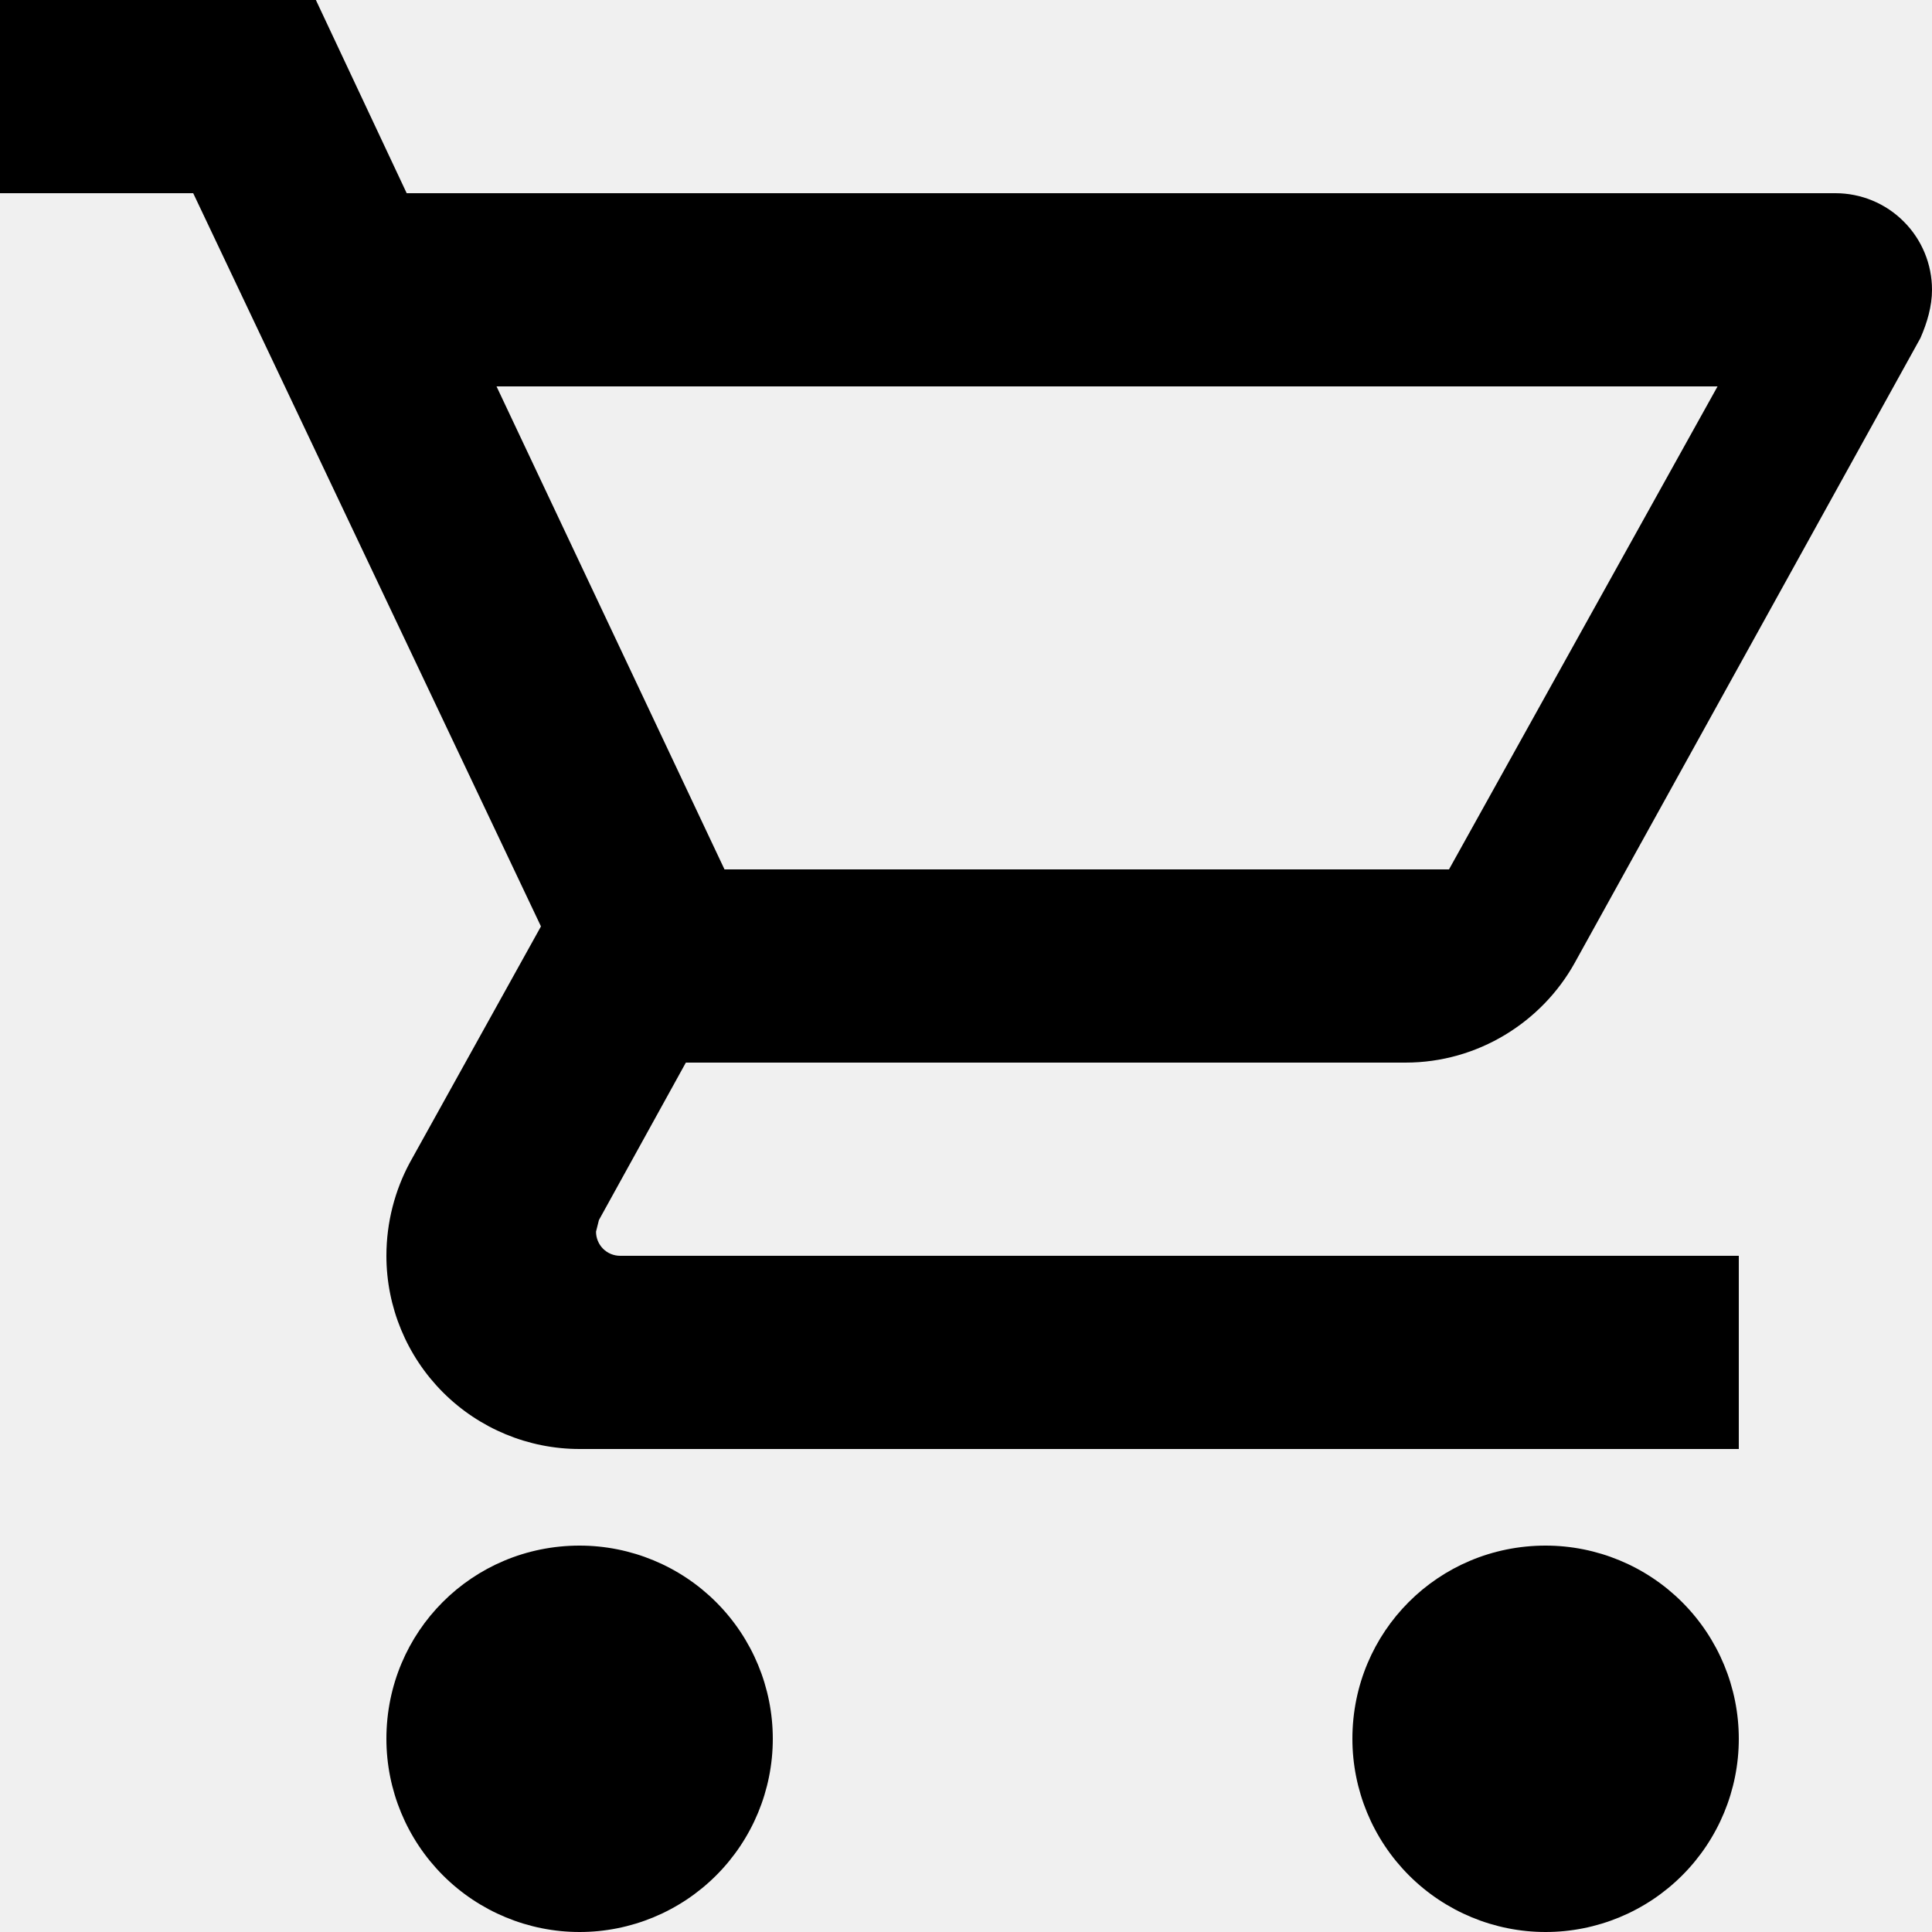
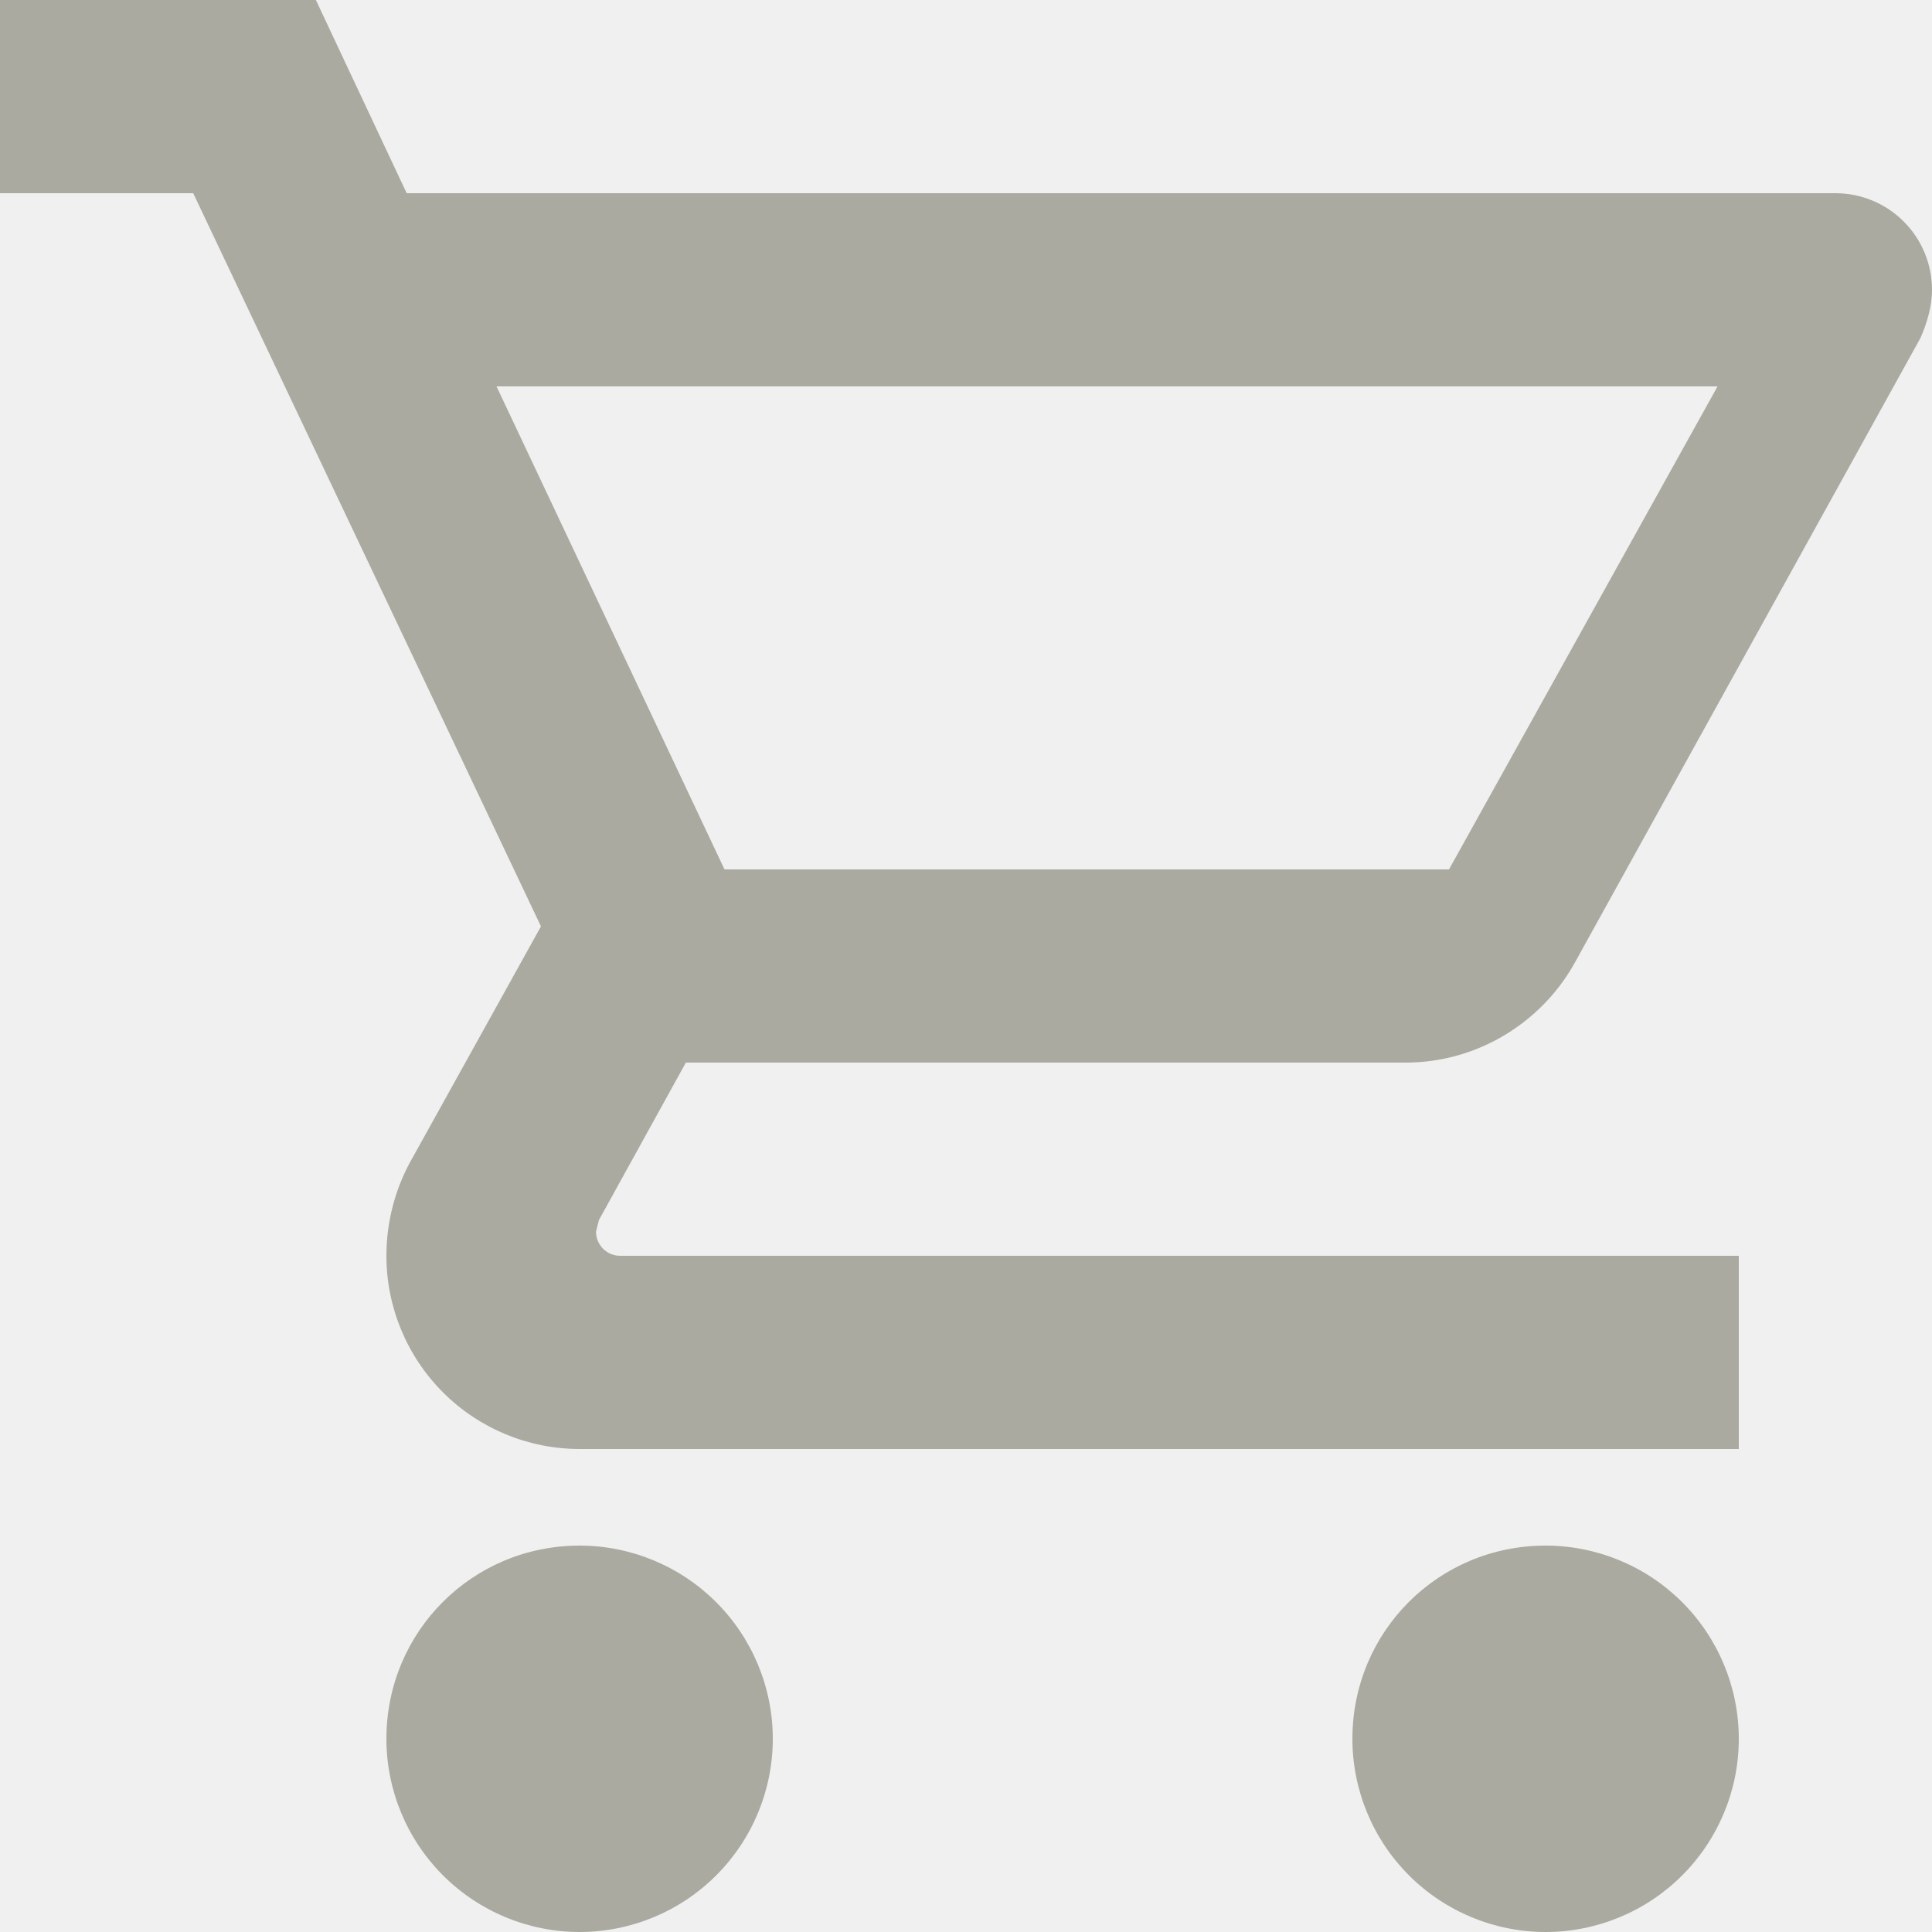
- <svg xmlns="http://www.w3.org/2000/svg" width="20" height="20" viewBox="0 0 20 20" fill="none">
+ <svg xmlns="http://www.w3.org/2000/svg" width="20" height="20" viewBox="0 0 20 20">
  <g clip-path="url(#clip0_12_2)">
-     <path d="M16 16C16.53 16 17.039 16.211 17.414 16.586C17.789 16.961 18 17.47 18 18C18 18.53 17.789 19.039 17.414 19.414C17.039 19.789 16.53 20 16 20C15.47 20 14.961 19.789 14.586 19.414C14.211 19.039 14 18.53 14 18C14 16.89 14.89 16 16 16ZM0 0H3.27L4.21 2H19C19.265 2 19.52 2.105 19.707 2.293C19.895 2.48 20 2.735 20 3C20 3.17 19.95 3.34 19.88 3.5L16.3 9.97C15.96 10.58 15.3 11 14.55 11H7.1L6.2 12.63L6.17 12.75C6.17 12.816 6.196 12.88 6.243 12.927C6.29 12.974 6.354 13 6.42 13H18V15H6C5.47 15 4.961 14.789 4.586 14.414C4.211 14.039 4 13.53 4 13C4 12.65 4.09 12.32 4.24 12.04L5.6 9.59L2 2H0V0ZM6 16C6.53 16 7.039 16.211 7.414 16.586C7.789 16.961 8 17.47 8 18C8 18.53 7.789 19.039 7.414 19.414C7.039 19.789 6.53 20 6 20C5.47 20 4.961 19.789 4.586 19.414C4.211 19.039 4 18.53 4 18C4 16.89 4.89 16 6 16ZM15 9L17.78 4H5.14L7.5 9H15Z" fill="black" />
+     <path d="M16 16C16.53 16 17.039 16.211 17.414 16.586C17.789 16.961 18 17.47 18 18C18 18.53 17.789 19.039 17.414 19.414C17.039 19.789 16.53 20 16 20C15.47 20 14.961 19.789 14.586 19.414C14.211 19.039 14 18.53 14 18C14 16.89 14.89 16 16 16ZM0 0H3.27L4.21 2H19C19.265 2 19.52 2.105 19.707 2.293C19.895 2.48 20 2.735 20 3C20 3.17 19.95 3.34 19.88 3.5L16.3 9.97C15.96 10.58 15.3 11 14.55 11H7.1L6.2 12.63L6.17 12.75C6.17 12.816 6.196 12.88 6.243 12.927C6.29 12.974 6.354 13 6.42 13H18V15H6C5.47 15 4.961 14.789 4.586 14.414C4.211 14.039 4 13.53 4 13C4 12.65 4.09 12.32 4.24 12.04L5.6 9.59L2 2H0V0ZM6 16C6.53 16 7.039 16.211 7.414 16.586C7.789 16.961 8 17.47 8 18C8 18.53 7.789 19.039 7.414 19.414C7.039 19.789 6.53 20 6 20C5.47 20 4.961 19.789 4.586 19.414C4.211 19.039 4 18.53 4 18C4 16.89 4.89 16 6 16ZM15 9L17.78 4H5.14L7.5 9H15Z" fill="#abaaa0" />
  </g>
  <defs>
    <clipPath id="clip0_12_2">
-       <rect width="20" height="20" fill="white" />
+       <rect width="20" height="20" />
    </clipPath>
  </defs>
</svg>
